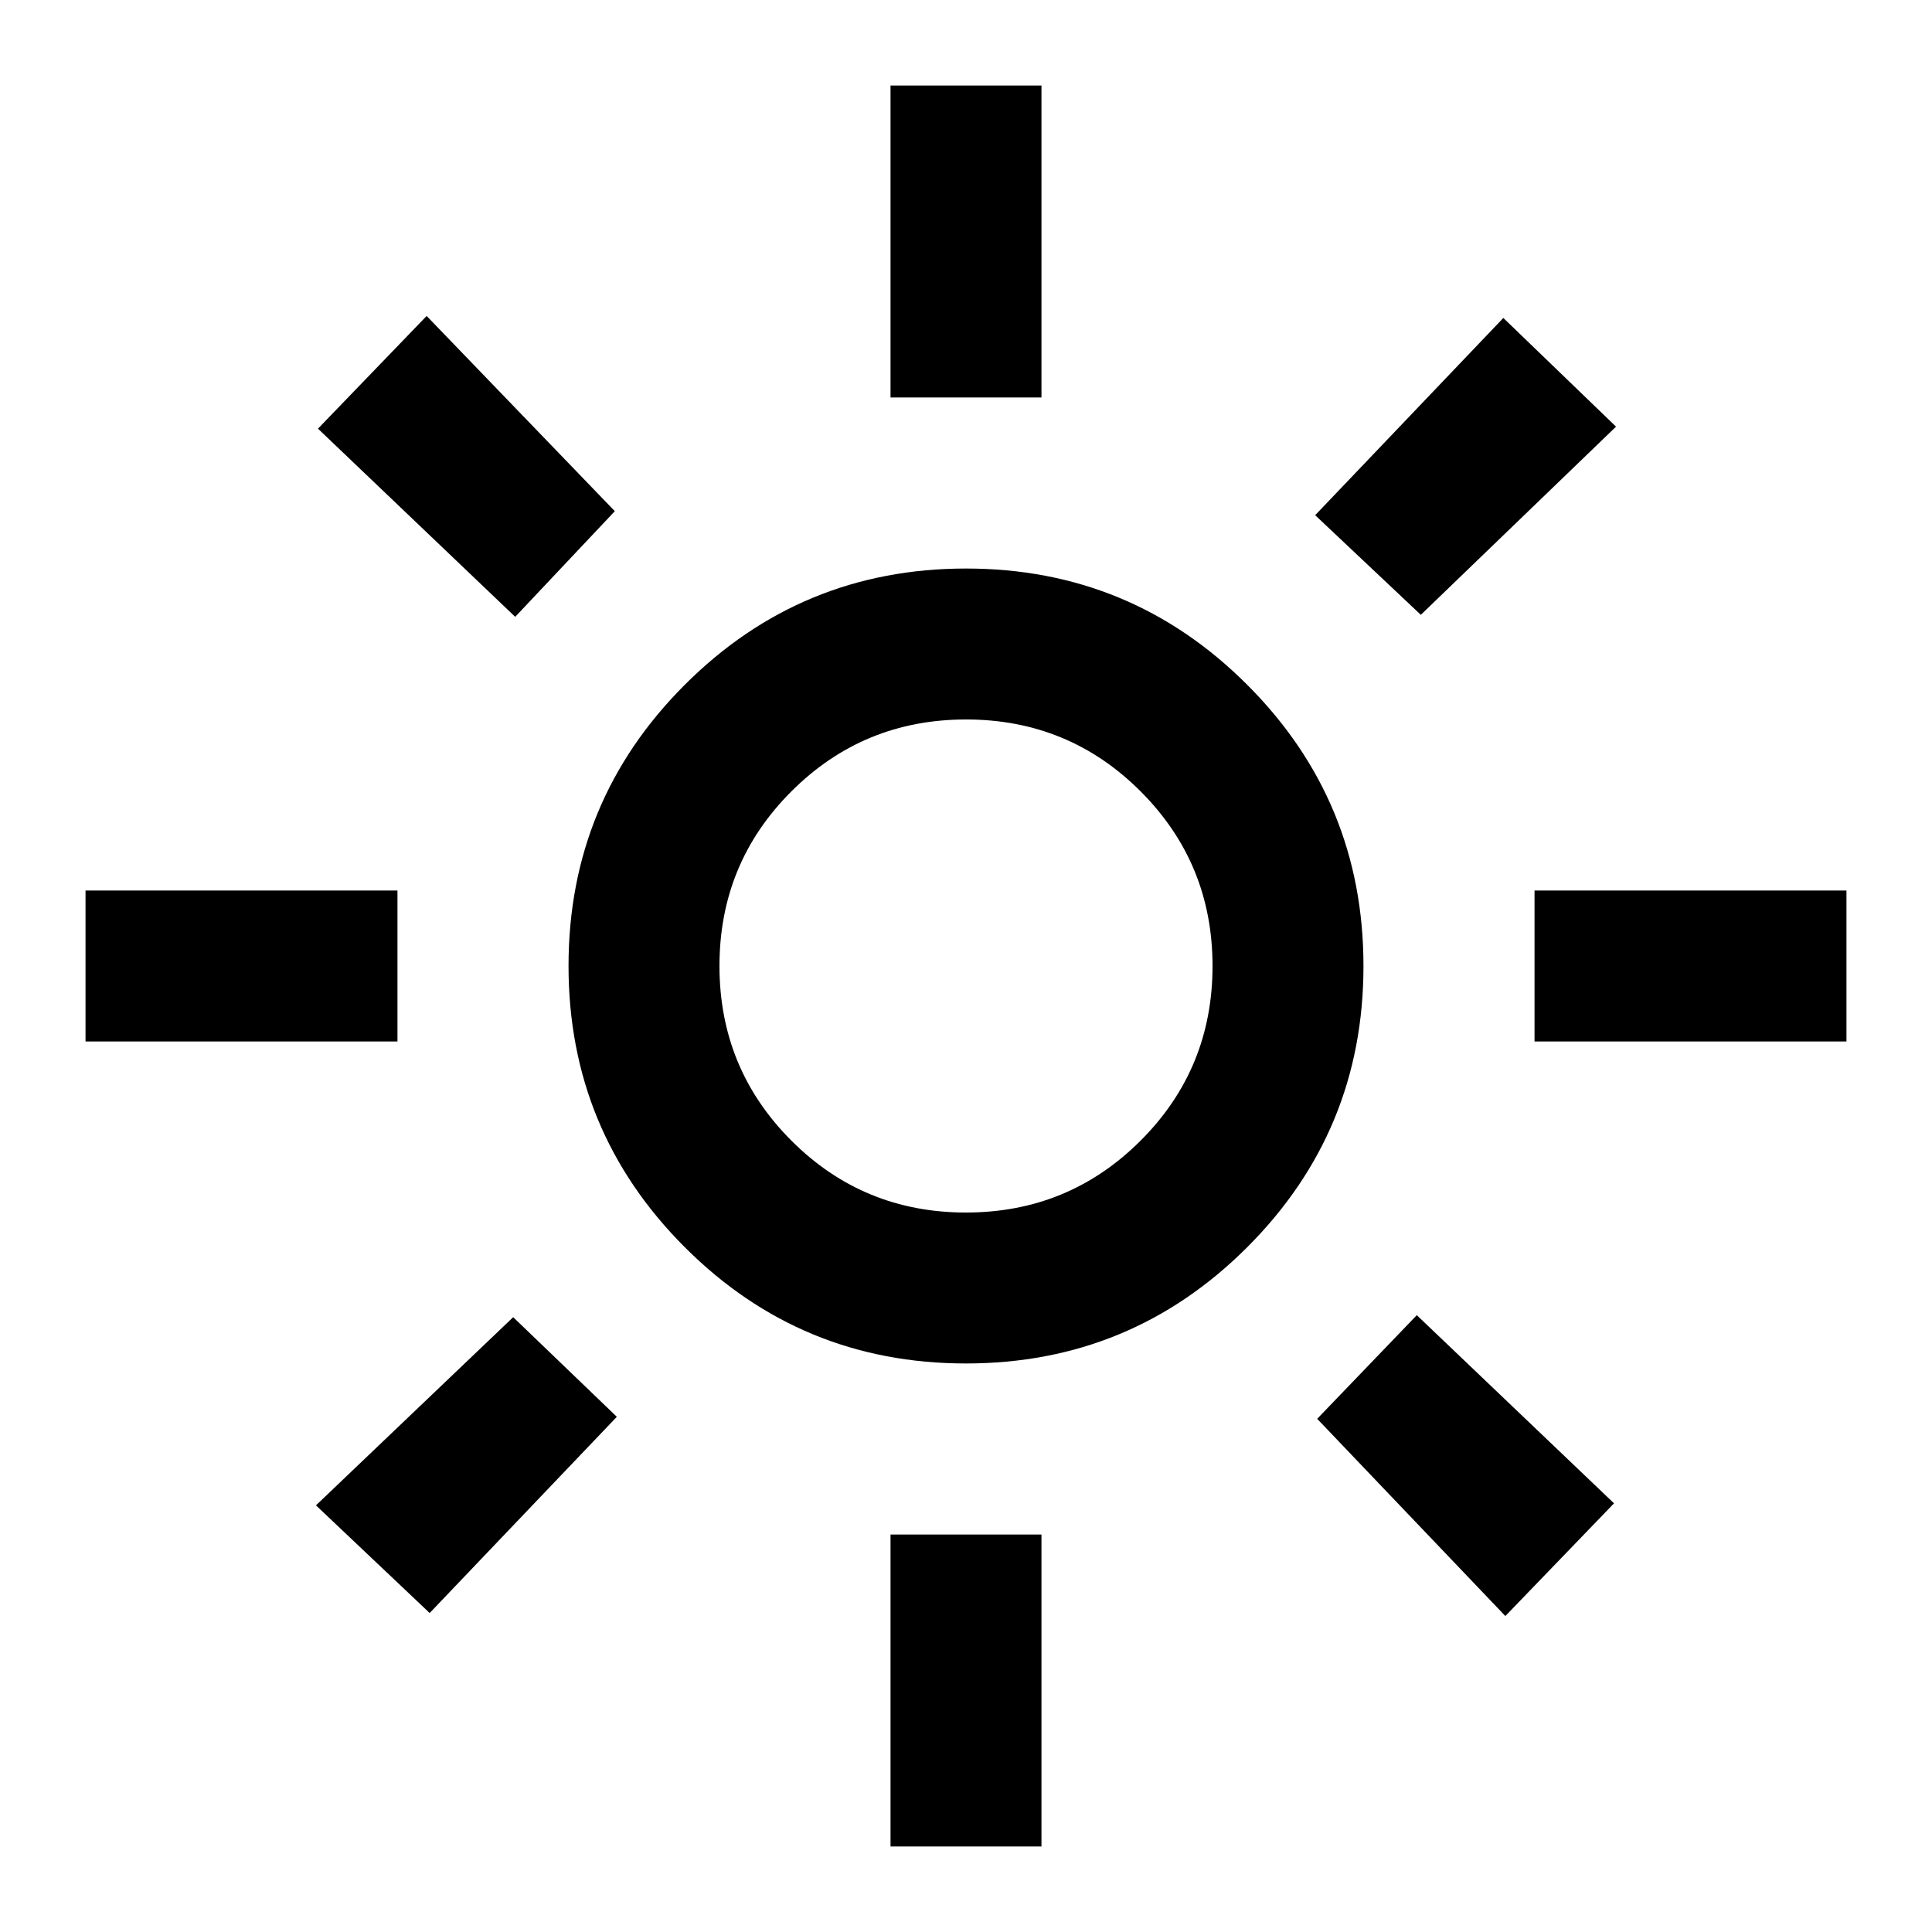
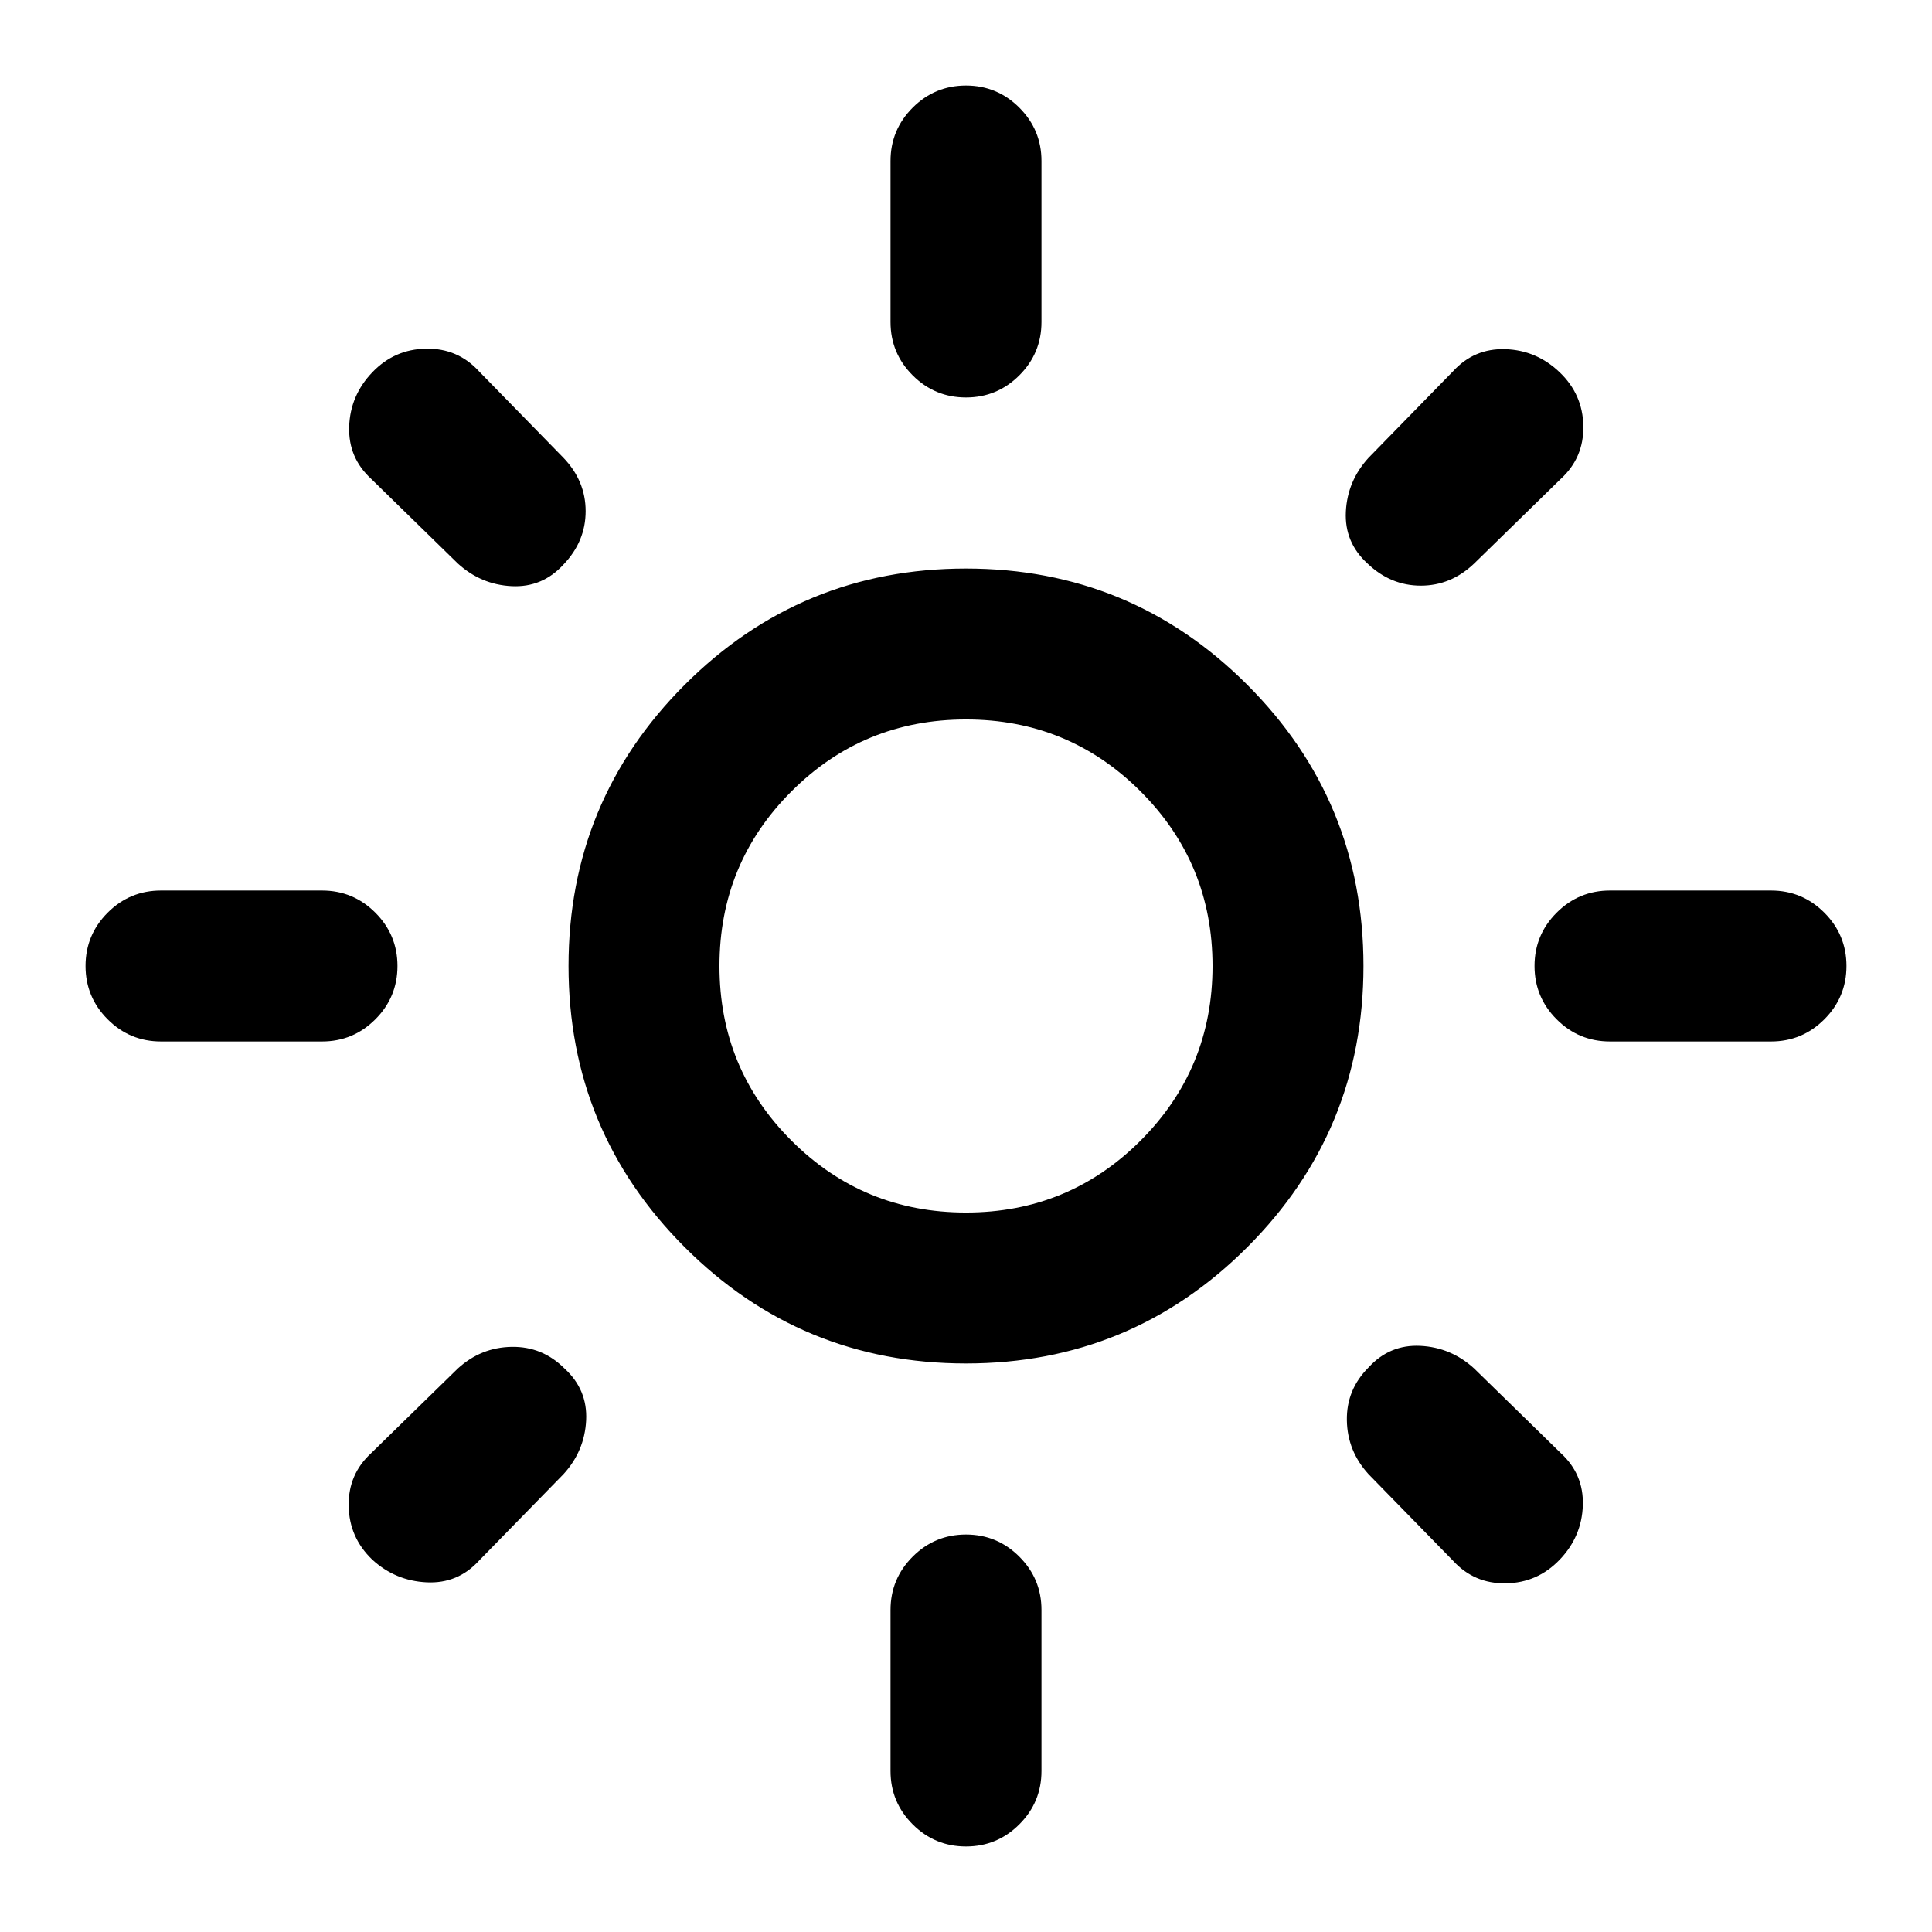
<svg xmlns="http://www.w3.org/2000/svg" viewBox="0 -960 960 960" fill="currentcolor">
-   <path d="M479.97-357.5q51.03 0 86.78-35.72t35.75-86.75q0-51.03-35.72-86.78t-86.75-35.75q-51.03 0-86.78 35.72t-35.75 86.75q0 51.03 35.72 86.78t86.75 35.75Zm0 75q-81.97 0-139.72-57.78-57.75-57.77-57.75-139.75 0-81.97 57.78-139.72 57.77-57.75 139.75-57.75 81.97 0 139.72 57.78 57.75 57.77 57.75 139.75 0 81.97-57.78 139.72-57.77 57.75-139.75 57.75Zm-282.47-160h-155v-75h155v75Zm720 0h-155v-75h155v75Zm-475-320v-155h75v155h-75Zm0 720v-155h75v155h-75ZM256-653.5 158-747l54-56 93.5 97-49.5 52.5ZM748-157l-93.5-98 49.5-51.5 98 93.5-54 56Zm-94.5-547 93.5-98 56 54-97 93.5-52.5-49.5ZM157-212l98-93.5 51.5 49.5-93 97.5L157-212Zm323-268Z" />
+   <path d="M480-357.5q51 0 86.75-35.75T602.5-480q0-51-35.75-86.75T480-602.5q-51 0-86.75 35.75T357.5-480q0 51 35.75 86.75T480-357.5Zm0 75q-82 0-139.75-57.75T282.5-480q0-82 57.75-139.75T480-677.5q82 0 139.75 57.75T677.5-480q0 82-57.75 139.75T480-282.5Zm-400-160q-15.5 0-26.5-11t-11-26.5q0-15.5 11-26.5t26.5-11h80q15.5 0 26.5 11t11 26.5q0 15.5-11 26.5t-26.5 11H80Zm720 0q-15.5 0-26.5-11t-11-26.5q0-15.5 11-26.5t26.5-11h80q15.5 0 26.5 11t11 26.5q0 15.5-11 26.5t-26.5 11h-80Zm-320-320q-15.5 0-26.5-11t-11-26.5v-80q0-15.5 11-26.5t26.5-11q15.5 0 26.5 11t11 26.5v80q0 15.5-11 26.5t-26.5 11Zm0 720q-15.5 0-26.5-11t-11-26.5v-80q0-15.5 11-26.5t26.5-11q15.5 0 26.5 11t11 26.5v80q0 15.5-11 26.5t-26.5 11ZM227.5-680l-43-42q-11.5-10.5-11-26t11.5-27q11-11.5 26.75-11.75T238-775.5l42 43q11 11.5 11 26.5t-11 26.5q-10.5 11.5-25.75 10.75T227.5-680ZM722-184.5l-42-43q-10.5-11.5-10.75-26.75T680-280.5q10.5-11.5 25.75-10.75T732.5-280l43 42q11.5 10.5 11 26T775-185q-11 11.5-26.75 11.75T722-184.5ZM679.5-680q-11.5-10.5-10.75-25.75T680-732.5l42-43q10.5-11.5 26-11t27 11.5q11.5 11 11.75 26.75T775.5-722l-43 42Q721-669 706-669t-26.5-11ZM185-185q-11.5-11-11.75-26.75T184.5-238l43-42q11.5-10.5 26.75-10.75T280.5-280q11.5 10.5 10.75 25.75T280-227.5l-42 43q-10.5 11.5-26 10.75T185-185Zm295-295Z" />
</svg>
